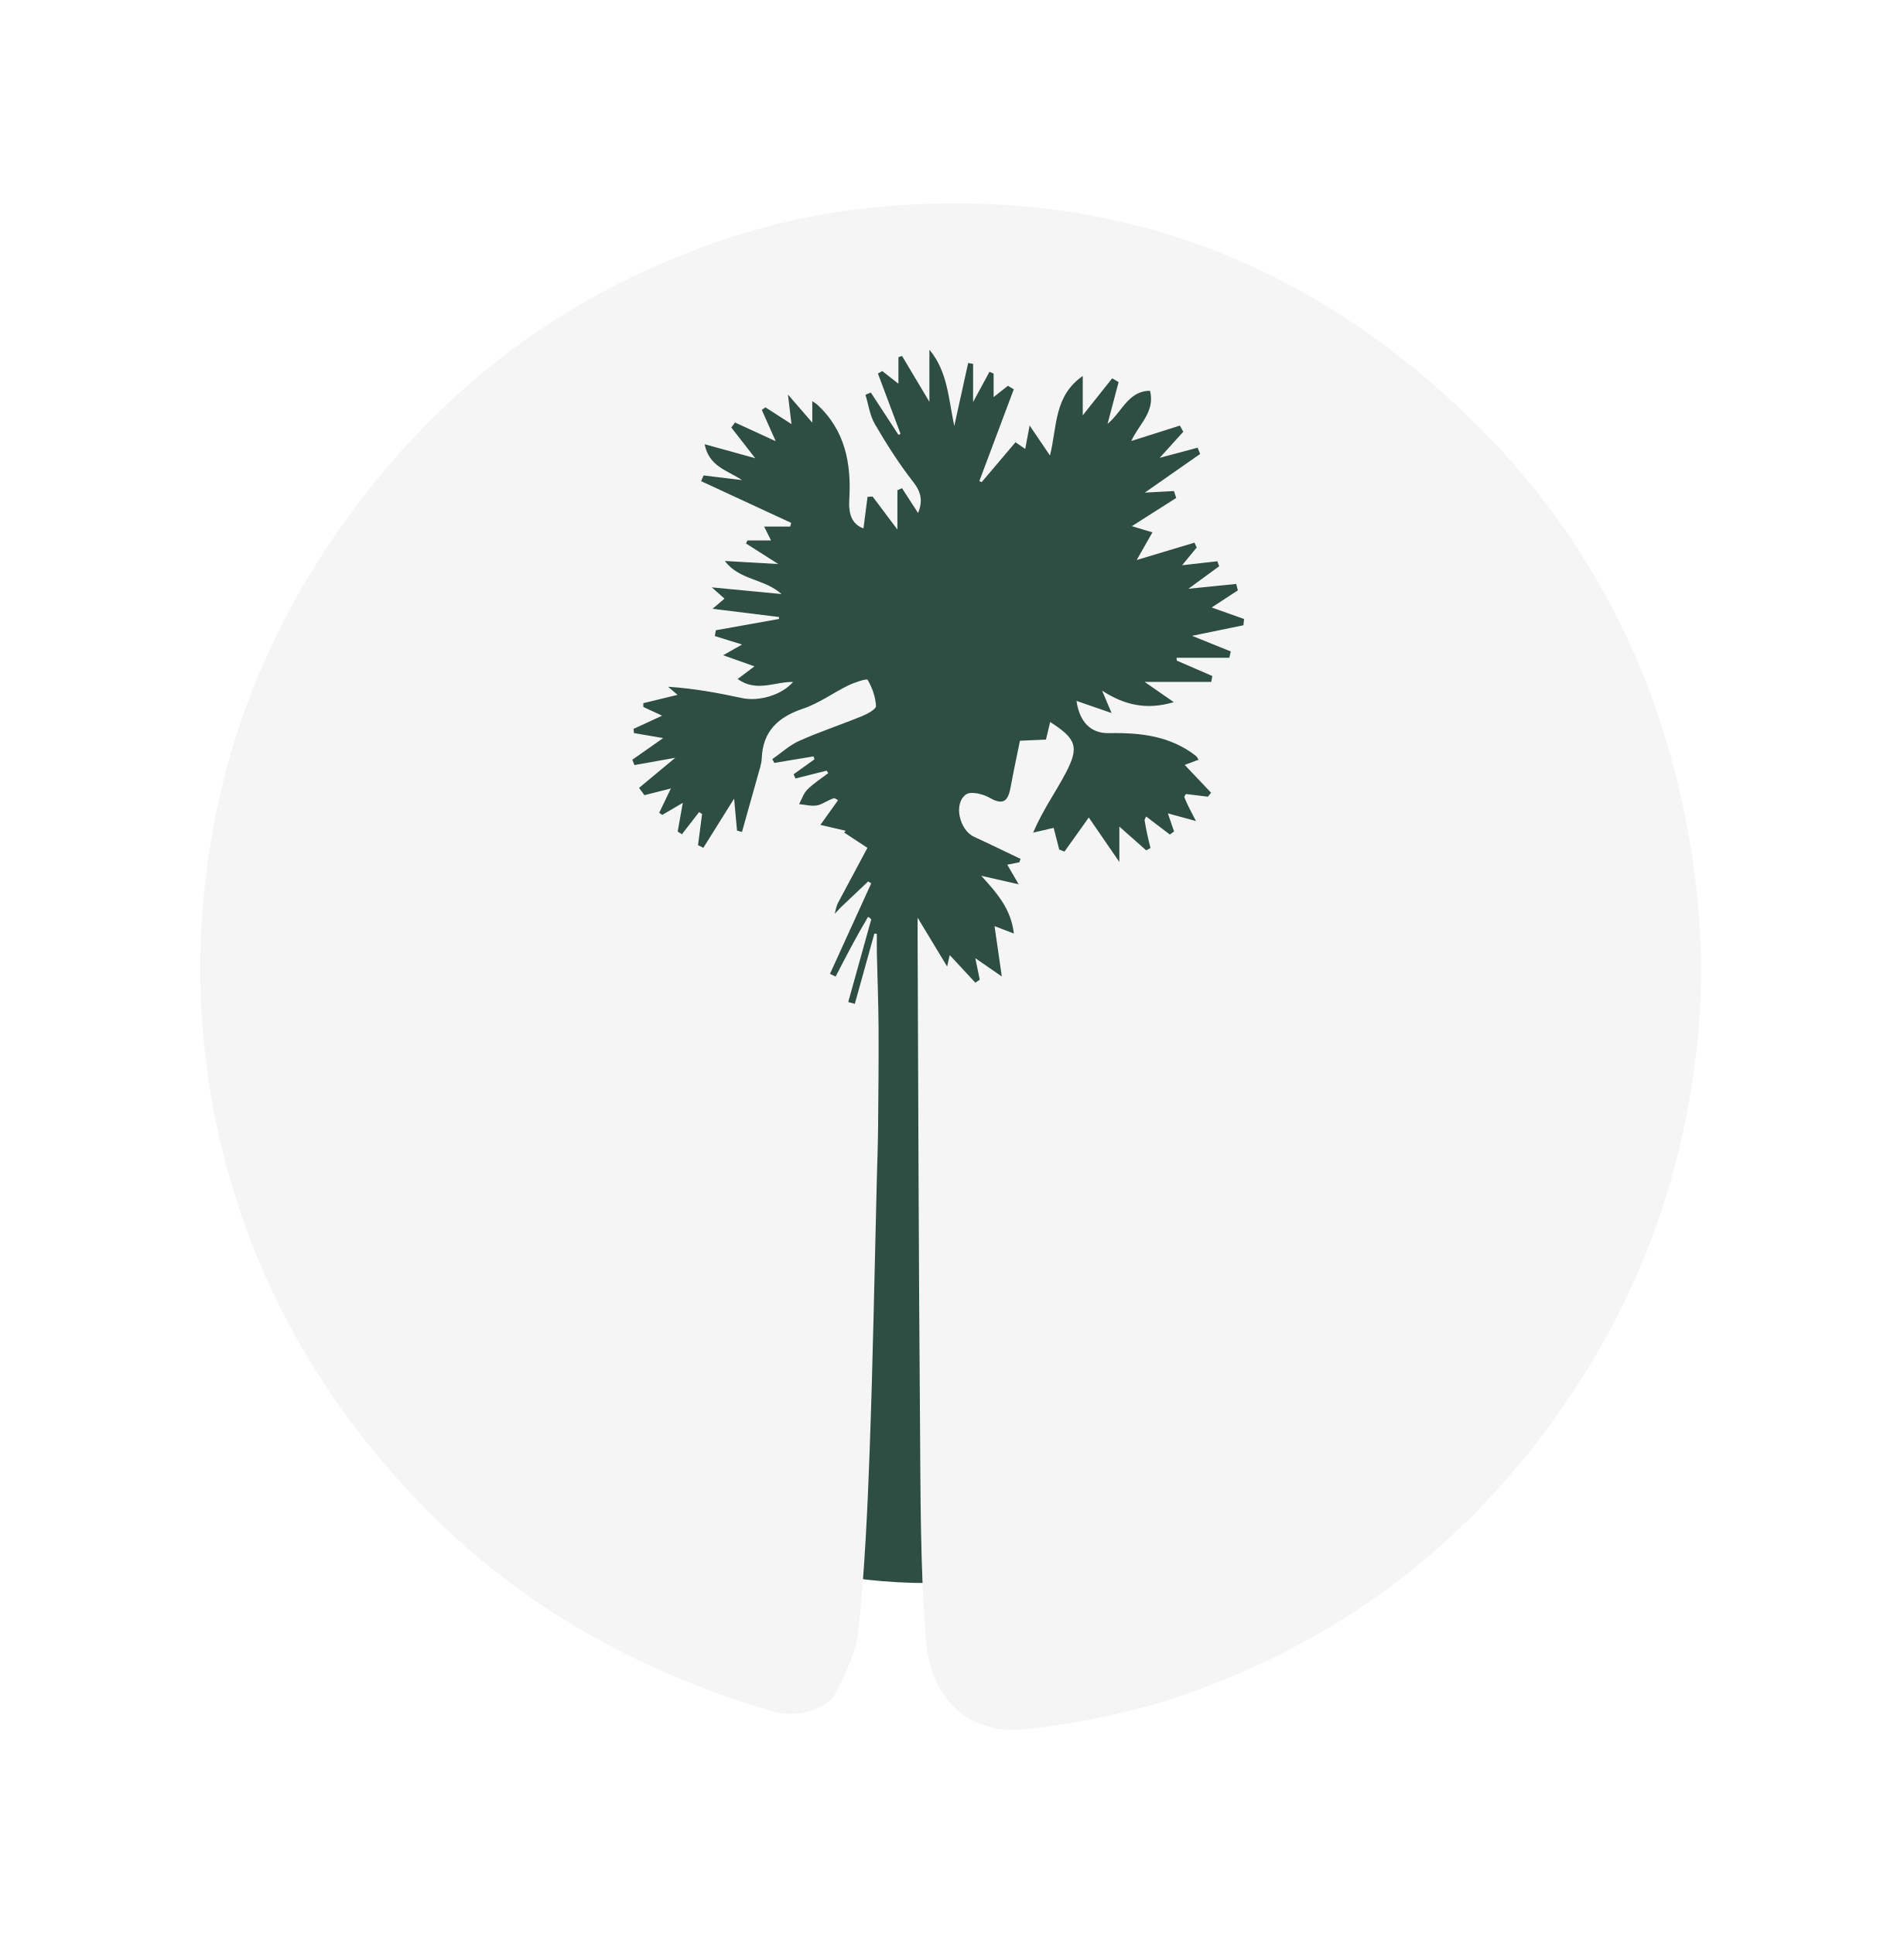
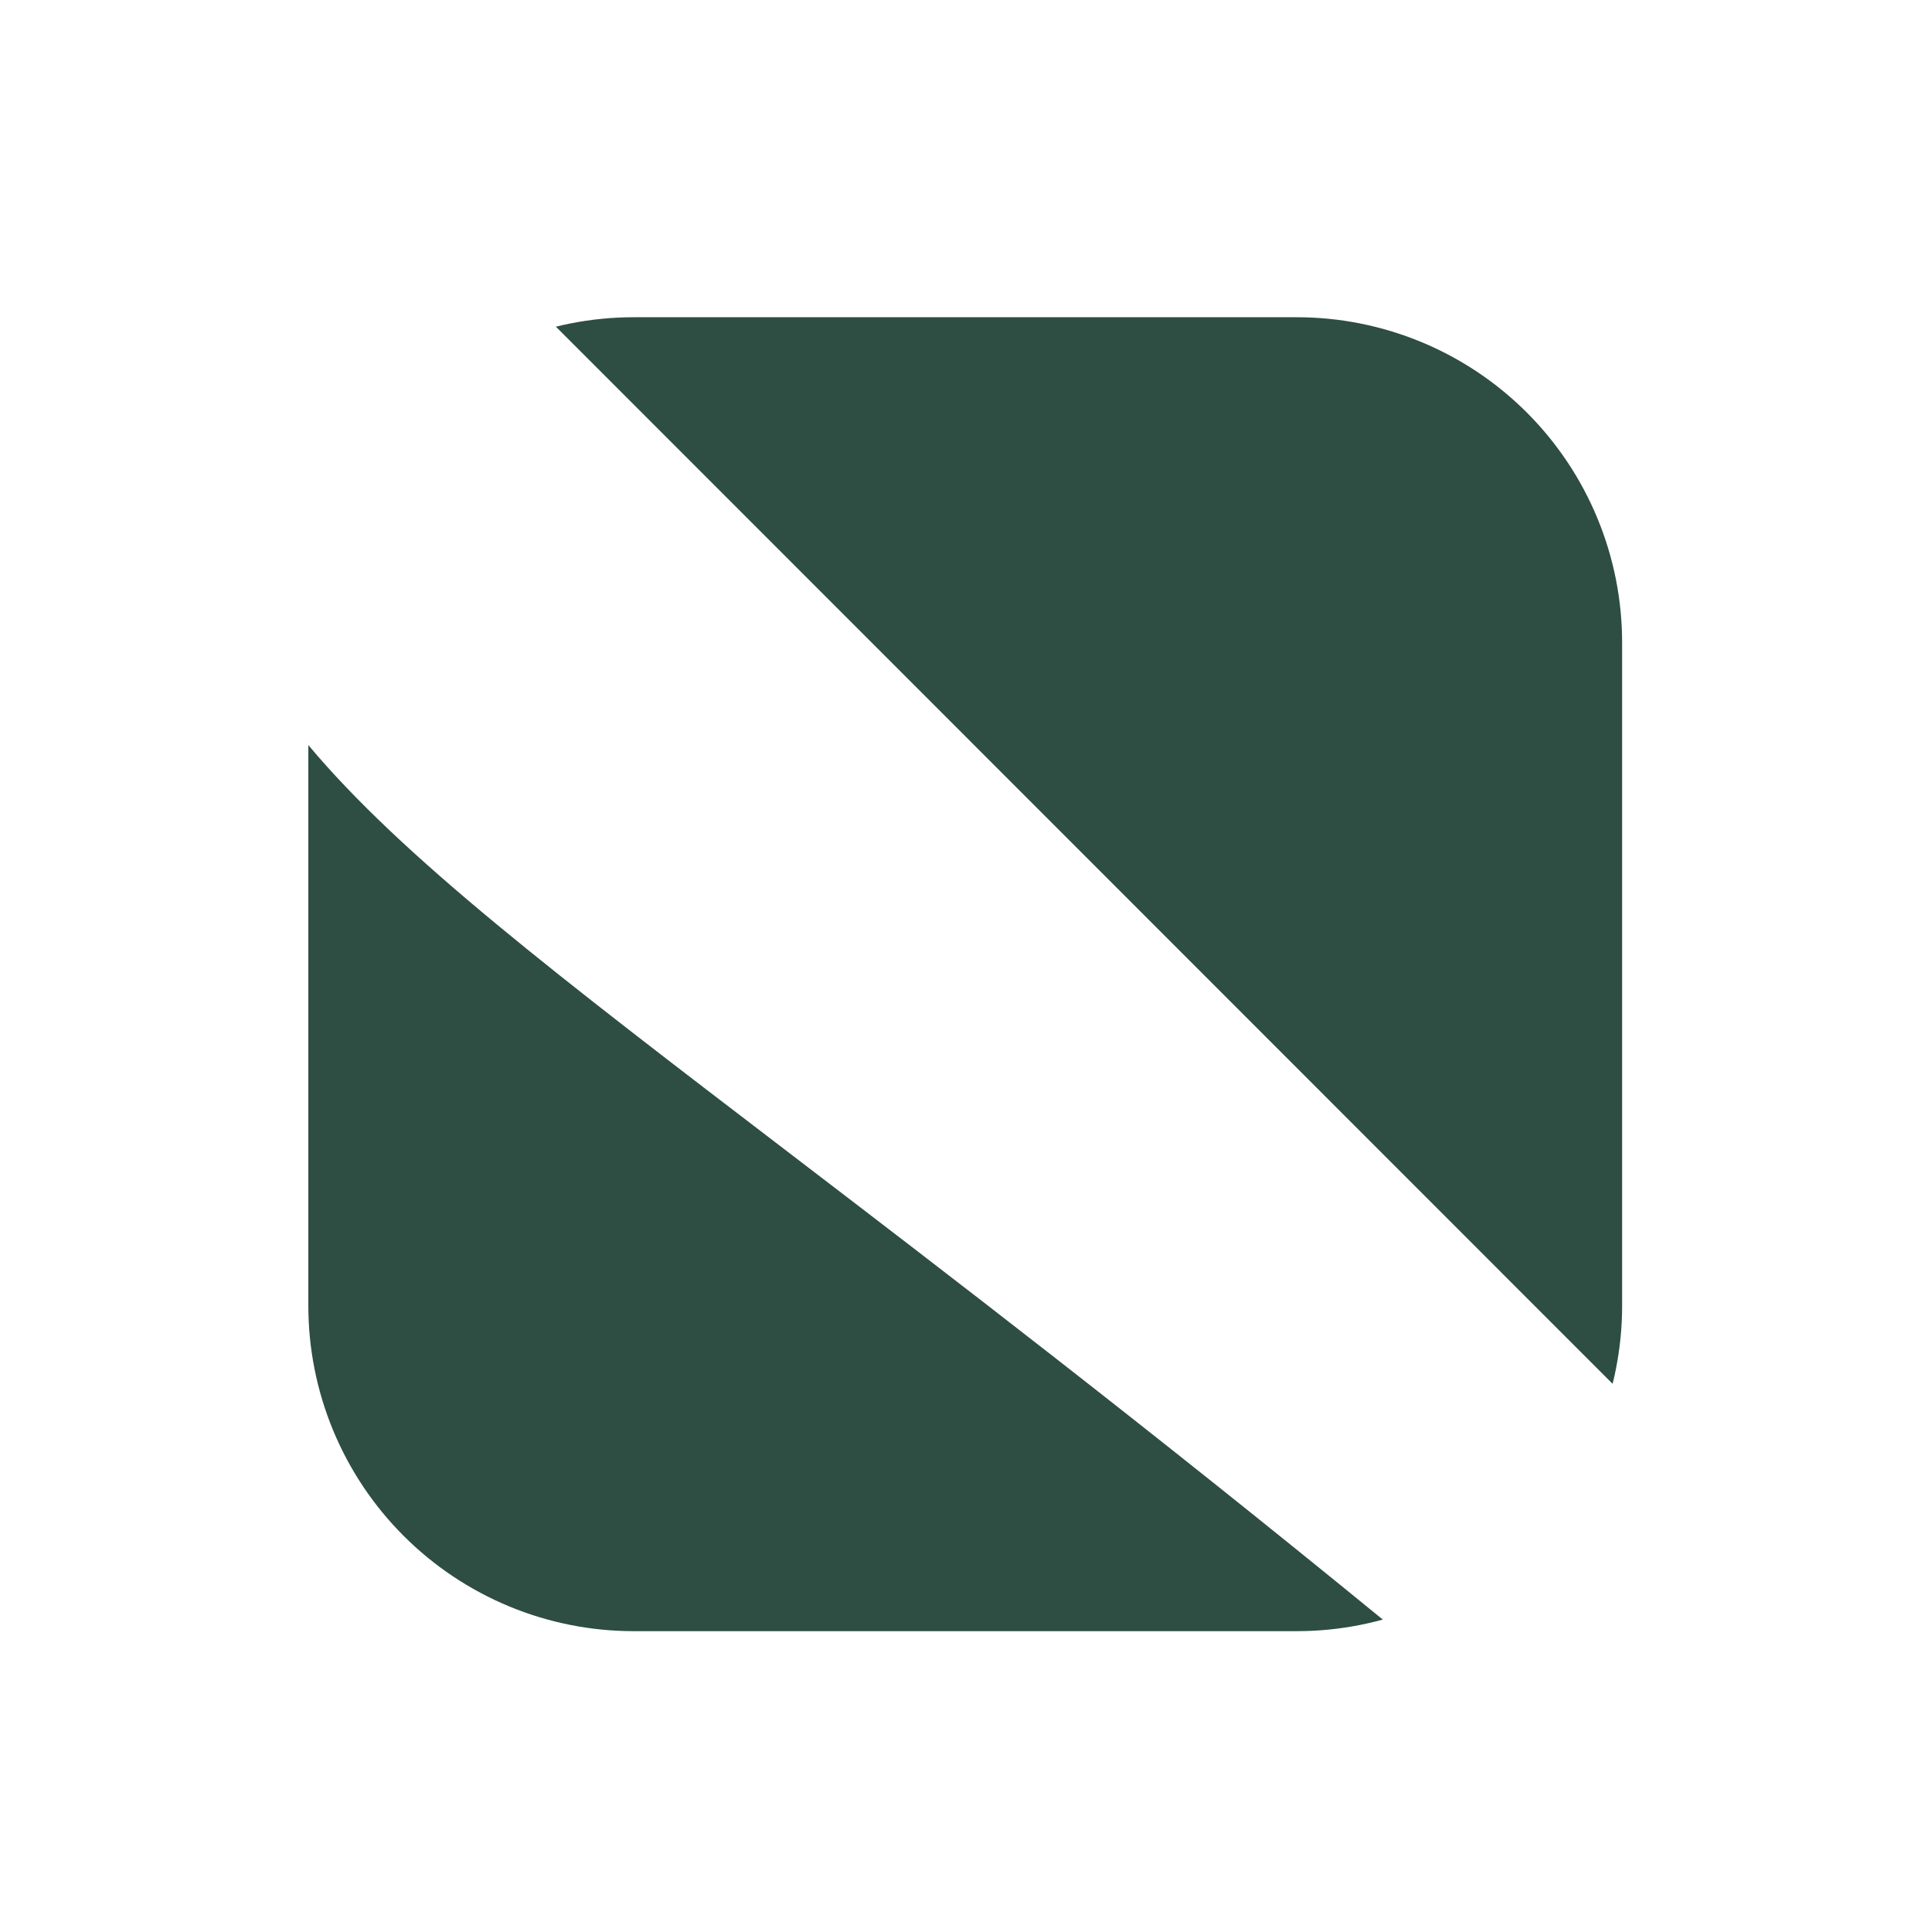
- <svg xmlns="http://www.w3.org/2000/svg" version="1.2" viewBox="0 0 1245 1265" width="1245" height="1265">
-   <style>
- 		.s0 { fill: #2e4d43 } 
- 		.s1 { fill: #f5f5f5 } 
- 	</style>
-   <path id="Forma 1" fill-rule="evenodd" class="s0" d="m607.11 1035.46c-216.92 0-392.26-190.86-392.26-426.99 0-236.13 175.34-427 392.26-427 216.91 0 392.25 190.87 392.25 427 0 236.13-175.34 426.99-392.25 426.99z" />
-   <path id="Veredalogo" class="s1" d="m548.07 523.47c-3.41 4.75-6.8 9.51-11.5 16.07 6.56 1.55 11.56 2.71 16.56 3.86q-0.51 0.58-1.05 1.14c4.88 3.21 9.75 6.39 15.24 10.02q-8.74 16.45-19.39 36.27c-0.99 2.35-1.25 3.56-1.99 6.83 2.39-2.51 3.29-3.45 4.19-4.39q8.83-8.36 17.66-16.72 1.01 0.63 2.02 1.23-13.5 29.61-26.99 59.2 1.86 0.9 3.7 1.77c6.75-13.05 13.49-26.09 21.18-39.02 1.32 0.62 1.73 1.14 2.11 1.65q-7.51 27.01-15.04 54.05 2.15 0.58 4.3 1.16 6.39-22.97 12.8-45.95 0.81 0.07 1.61 0.14c0 4.41-0.06 8.85 0.03 13.27 0.35 15.93 1 31.87 1.09 47.81 0.12 22.03-0.11 44.06-0.31 66.12-0.11 11.18-0.54 22.39-0.83 33.58-1.48 58.92-2.53 117.85-4.66 176.73-1.39 39.01-3.27 78.03-7.15 116.83-1.44 14.16-8 28.29-14.46 41.33-5.8 11.68-26.02 17.51-40.86 13.2-92.66-26.98-173.74-73.29-239.5-144.75-48.19-52.36-85.24-111.42-108.55-179.05-22.44-65.16-31.03-132.29-25.8-200.54 7.55-98.98 42.34-188.3 102.72-267.34 49.14-64.31 109.61-114.87 183.13-149.19 46.67-21.79 95.4-36.78 146.82-42.43 158.02-17.33 292.66 32.81 403.61 144.51 70.88 71.36 115.13 158.29 134.29 257.79 8.79 45.65 11.86 91.6 7.6 137.51-7.78 83.99-34.39 161.92-80.96 232.84-63.14 96.14-149.17 163.22-257.64 200.32-32.14 10.98-66.34 17.75-100.17 21.65-37.03 4.26-63.27-18.02-66.43-59.24-3.61-47.2-3.37-94.72-3.75-142.08-0.87-105.71-1.09-211.4-1.57-317.1-0.02-3.68 0-7.38 0-12.35 6.5 10.78 12.35 20.48 19.3 31.98 1.01-4.41 1.42-6.16 1.71-7.48 5.44 5.87 11.11 11.94 16.76 18.04q1.46-0.96 2.89-1.93c-0.82-4.01-1.65-8.02-2.91-14.07 5.74 3.96 10 6.9 17.33 11.96-1.84-12.86-3.32-22.95-4.75-32.94 3.47 1.34 7.08 2.73 12.64 4.86-1.84-15.69-10.36-25.8-21.36-37.79 9.14 2.08 15.84 3.61 24.49 5.58-2.91-5-4.97-8.56-7.46-12.84 2.8-0.54 5.34-1.04 7.87-1.53q0.42-1.12 0.85-2.24c-10.13-4.84-20.22-9.77-30.42-14.46-9.61-4.44-13.65-21.78-5.26-27.72 3.18-2.25 11.14-0.3 15.48 2.22 10.02 5.78 12.31 0.73 13.81-7.65 1.77-9.7 3.88-19.34 5.96-29.68 5.29-0.24 10.79-0.49 17.02-0.76q1.36-5.69 2.75-11.5c17.17 10.99 19.21 16.32 10.02 33.67-6.52 12.35-14.77 23.8-21.16 38.69 4.62-1.08 9.24-2.15 13.43-3.12 1.12 4.35 2.38 9.24 3.63 14.12q1.7 0.72 3.43 1.42 7.91-11.1 15.92-22.31c5.64 8.23 11.99 17.44 19.99 29.08 0-9.06 0-15.43 0-23.14 6.59 5.83 12.06 10.67 17.55 15.54q1.41-0.74 2.82-1.51c-1.41-5.71-2.82-11.43-3.9-18.42 0.59-1.57 0.86-1.88 1.1-2.17q7.71 5.89 15.45 11.76 1.39-1.01 2.75-2.01c-1.3-3.81-2.6-7.6-4.05-11.84 5.06 1.39 9.95 2.71 18.38 5.02-3.59-6.81-5.63-10.69-7.63-15.64 0.43-1.39 0.81-1.71 1.19-2.02q7.11 0.87 14.24 1.73 1.05-1.3 2.08-2.6c-5.56-5.9-11.14-11.77-17.24-18.18 2.94-1.1 5.83-2.2 9.04-3.39-0.63-0.96-1.01-1.97-1.73-2.53-16.79-13.11-36.45-15.26-56.82-14.86-11.75 0.22-19.16-6.93-21.29-21.09 7.46 2.57 14.41 4.97 22.97 7.93-2.49-5.89-4.35-10.26-6.21-14.64 14.44 9.31 28.85 12.92 46.89 7.51-6.38-4.43-11.36-7.89-19.07-13.24 16.38 0 29.97 0 43.57 0q0.36-1.93 0.7-3.84-11.61-5.04-23.22-10.08-0.07-0.92-0.14-1.86 17.26 0 34.5 0 0.47-2.07 0.94-4.11c-8.56-3.47-17.15-6.94-25.31-10.24 10.81-2.22 22.19-4.57 33.58-6.9q0.22-2.06 0.43-4.1-10.58-3.77-21.19-7.54c5.11-3.34 11.12-7.28 17.13-11.2q-0.56-2.09-1.12-4.19c-10.76 1.09-21.5 2.17-31.23 3.16 6.39-4.69 13.27-9.71 20.13-14.75q-0.58-1.64-1.19-3.25c-7.24 0.8-14.48 1.63-23.04 2.6 3.57-4.35 6.55-7.98 9.51-11.59q-0.72-1.59-1.44-3.18c-12.91 3.87-25.84 7.77-37.79 11.36 2.96-5.2 6.43-11.32 10.29-18.09-5.13-1.54-9.26-2.78-13.45-4.06q14.44-9.19 29-18.44-0.74-2.27-1.47-4.53c-6.15 0.34-12.31 0.67-19.06 1.03 12.29-8.58 24.23-16.92 36.18-25.28q-0.83-2.06-1.64-4.1c-8.54 2.28-17.05 4.57-24.81 6.63 4.91-5.4 10.18-11.23 15.44-17.06q-1.14-2.01-2.26-4.03c-10.42 3.32-20.82 6.63-31.72 10.08 4.58-10.62 15.74-18.85 12.22-32.85-14.28 0.02-18.27 13.87-27.79 21.65 2.64-10 4.95-18.65 7.24-27.33q-2.09-1.25-4.2-2.48c-6.5 8.16-12.97 16.31-19.25 24.23 0-7.69 0-16.1 0-25.74-19.05 13.16-16.72 33.49-21.45 52.03-4.17-6.14-8.14-11.99-13.29-19.64-1.12 5.92-1.86 9.91-2.89 15.33-2.6-1.79-4.4-3.02-6.37-4.37q-11.01 12.98-22.1 26.07-0.76-0.31-1.55-0.63 11.28-30.03 22.53-60.07-1.93-1.14-3.83-2.31c-2.87 2.27-5.74 4.53-9.35 7.38 0-5.51 0-10.45 0-15.38q-1.37-0.58-2.71-1.14c-3.25 5.98-6.48 11.97-10.72 19.77 0-9.46 0-17.24 0-24.99q-1.61-0.27-3.22-0.54c-2.87 13.04-5.74 26.11-9.08 41.22-3.9-18.63-4.42-35.8-16.27-49.9 0 10.76 0 21.55 0 34.07-6.64-11.11-12.27-20.55-17.89-30.01q-1.19 0.41-2.36 0.81c0 5.31 0 10.6 0 17.37-4.3-3.36-7.44-5.83-10.57-8.29q-1.44 0.8-2.85 1.61 7.4 19.7 14.79 39.41-0.65 0.38-1.32 0.74-9.06-13.86-18.11-27.73-1.75 0.74-3.5 1.48c1.97 6.45 2.85 13.56 6.17 19.23 7.64 13.04 15.8 25.96 25.12 37.84 5.36 6.88 6.19 12.77 3.1 20.24-3.59-5.54-7.04-10.88-10.49-16.21q-1.51 0.65-3.01 1.32c0 7.89 0 15.8 0 25.73-6-8-11.12-14.81-16.23-21.6q-1.65 0.09-3.31 0.2c-0.9 6.99-1.8 13.96-2.65 20.64-7.91-2.8-9.84-9.88-9.28-19.07 1.39-23.45-2.73-45.21-21.11-62-0.74-0.7-1.68-1.17-3.1-2.15 0 4.64 0 8.56 0 14.05-5.31-6.12-9.68-11.18-15.91-18.38 0.99 8.18 1.64 13.58 2.31 19.34-6.17-3.96-11.61-7.46-17.04-10.96q-1.18 0.83-2.37 1.66c2.98 6.7 5.96 13.41 9.1 20.49-9.39-4.33-18.02-8.29-26.63-12.24q-1.21 1.64-2.42 3.27 7.84 10.07 15.64 20.09c-10.15-2.83-20.53-5.7-33.08-9.15 2.94 14.64 14.41 16.84 24.48 23.47-9.98-1.21-17.58-2.13-25.17-3.05q-0.81 1.86-1.62 3.74 29.45 13.63 58.93 27.28-0.34 1.21-0.65 2.42c-5.27 0-10.54 0-17.06 0 1.77 3.52 2.94 5.9 4.51 9.06-5.61 0-10.49 0-15.4 0q-0.49 0.99-0.99 1.99c6.77 4.31 13.54 8.63 21.12 13.45-12.51-0.71-23.72-1.34-34.92-1.99 9.52 12.73 25.82 11.45 37.07 21.63-14.82-1.41-29.63-2.85-45.61-4.37 2.89 2.57 5.37 4.77 8.29 7.35-1.66 1.43-3.81 3.27-7.76 6.66 15.94 1.97 29.66 3.67 43.4 5.38q0.02 0.62 0.04 1.27-20.66 3.7-41.35 7.4-0.32 1.88-0.63 3.79c5.58 1.72 11.14 3.47 17.82 5.53-3.88 2.2-7.06 3.99-12.4 7 7.69 2.73 13.68 4.86 20.49 7.28-3.36 2.54-6.41 4.84-10.96 8.25 12.26 8.97 24.5 1.68 36.22 1.95-7.35 8.56-22.3 12.93-33.31 10.56-15.78-3.39-31.67-6.34-48.46-7.42 1.82 1.55 3.64 3.12 6.21 5.31-7.71 1.86-15.04 3.66-22.39 5.43q0 1.23 0 2.48c3.72 1.73 7.44 3.46 12.31 5.7-6.68 3.09-12.69 5.87-18.67 8.63q0.08 1.39 0.2 2.75c6.21 1.06 12.41 2.13 19.14 3.28q-10 7.03-20.17 14.16 0.69 1.75 1.39 3.5c8.67-1.55 17.32-3.09 26.69-4.78-8.2 6.82-15.94 13.27-23.69 19.71q1.77 2.37 3.54 4.75c5.65-1.44 11.3-2.87 17.3-4.39-2.62 5.44-5.15 10.67-7.66 15.89q1.01 0.72 2.02 1.41c3.92-2.31 7.84-4.62 13.42-7.89-1.25 7.13-2.28 12.96-3.34 18.78q1.39 0.88 2.78 1.75 5.61-7.24 11.21-14.48 0.99 0.63 1.97 1.23-1.32 10.2-2.67 20.4 1.73 0.88 3.48 1.73c6.19-9.89 12.37-19.79 20.13-32.17 0.76 8.48 1.34 14.71 1.9 20.94q1.64 0.42 3.25 0.83 6.03-21.27 11.97-42.57c0.49-1.77 0.88-3.63 0.94-5.44 0.68-17.82 10.65-27.1 27.01-32.6 10.38-3.47 19.62-10.33 29.59-15.19 4.08-1.97 12.1-4.64 12.66-3.7 2.99 5.13 5.2 11.25 5.47 17.15 0.12 2.1-5.65 5.2-9.21 6.65-13.58 5.56-27.55 10.16-40.93 16.12-6.41 2.85-11.81 7.91-17.66 11.97q0.65 1.25 1.3 2.49 12.84-2.15 25.66-4.28 0.32 0.94 0.61 1.9-6.84 4.89-13.65 9.8 0.6 1.39 1.23 2.75 10.16-2.55 20.33-5.11 0.56 0.81 1.1 1.62c-4.57 3.49-9.53 6.63-13.61 10.67-2.51 2.48-3.69 6.34-5.46 9.59 3.94 0.36 8.02 1.52 11.76 0.83 3.45-0.63 6.55-3.25 11.12-4.73 1.73 0.65 2.15 1.03 2.56 1.41z" />
+ <svg xmlns="http://www.w3.org/2000/svg" viewBox="0 0 2000 2001">
+   <path fill="#2e4d43" fill-rule="evenodd" d="m656.39 328.56h686.85q8.27 0 16.53 0.41 8.27 0.4 16.5 1.21 8.23 0.81 16.41 2.03 8.19 1.21 16.31 2.83 8.11 1.61 16.13 3.62 8.03 2.01 15.95 4.41 7.9 2.41 15.71 5.19 7.78 2.78 15.42 5.95 7.65 3.17 15.12 6.71 7.49 3.53 14.78 7.43 7.3 3.91 14.39 8.16 7.1 4.25 13.98 8.85 6.87 4.59 13.52 9.52 6.65 4.92 13.04 10.18 6.39 5.25 12.53 10.8 6.13 5.56 11.98 11.41 5.85 5.85 11.4 11.98 5.56 6.13 10.81 12.52 5.24 6.4 10.17 13.04 4.94 6.65 9.53 13.52 4.59 6.89 8.85 13.99 4.25 7.09 8.15 14.38 3.9 7.3 7.44 14.78 3.53 7.47 6.7 15.13 3.17 7.64 5.95 15.42 2.79 7.79 5.19 15.71 2.41 7.92 4.41 15.95 2.02 8.02 3.63 16.13 1.62 8.12 2.82 16.3 1.23 8.18 2.03 16.42 0.82 8.23 1.22 16.5 0.41 8.26 0.4 16.53v686.84q0.01 8.28-0.4 16.54-0.4 8.26-1.22 16.49-0.8 8.24-2.03 16.42-1.2 8.18-2.82 16.3-1.51 7.58-3.37 15.09l-1094.59-1094.91q7.38-1.82 14.83-3.3 8.12-1.62 16.31-2.83 8.18-1.22 16.41-2.03 8.23-0.81 16.5-1.21 8.26-0.41 16.53-0.41zm768.73 1350.76q-8.02 2.01-16.13 3.62-8.12 1.62-16.31 2.83-8.18 1.22-16.41 2.03-8.23 0.81-16.5 1.21-8.26 0.41-16.53 0.41h-686.85q-8.27 0-16.53-0.41-8.27-0.4-16.5-1.21-8.23-0.81-16.41-2.03-8.19-1.21-16.31-2.83-8.11-1.61-16.13-3.62-8.03-2.01-15.95-4.41-7.91-2.4-15.71-5.19-7.78-2.78-15.42-5.96-7.65-3.16-15.12-6.7-7.49-3.53-14.78-7.44-7.3-3.89-14.39-8.15-7.1-4.25-13.98-8.85-6.87-4.59-13.52-9.52-6.65-4.92-13.04-10.17-6.39-5.26-12.53-10.81-6.13-5.56-11.98-11.41-5.85-5.85-11.4-11.97-5.56-6.14-10.81-12.53-5.25-6.4-10.17-13.04-4.94-6.65-9.53-13.52-4.59-6.89-8.85-13.98-4.25-7.1-8.16-14.39-3.89-7.3-7.43-14.78-3.53-7.48-6.71-15.12-3.16-7.64-5.94-15.43-2.79-7.8-5.19-15.71-2.41-7.92-4.41-15.95-2.02-8.02-3.63-16.13-1.62-8.12-2.82-16.3-1.23-8.18-2.03-16.42-0.82-8.23-1.22-16.49-0.41-8.26-0.41-16.54v-580.73c97 115.87 256.42 237.7 496.52 421.21 166.28 127.08 368.7 282.02 616.46 484.53q-3.61 0.99-7.24 1.9z" />
</svg>
